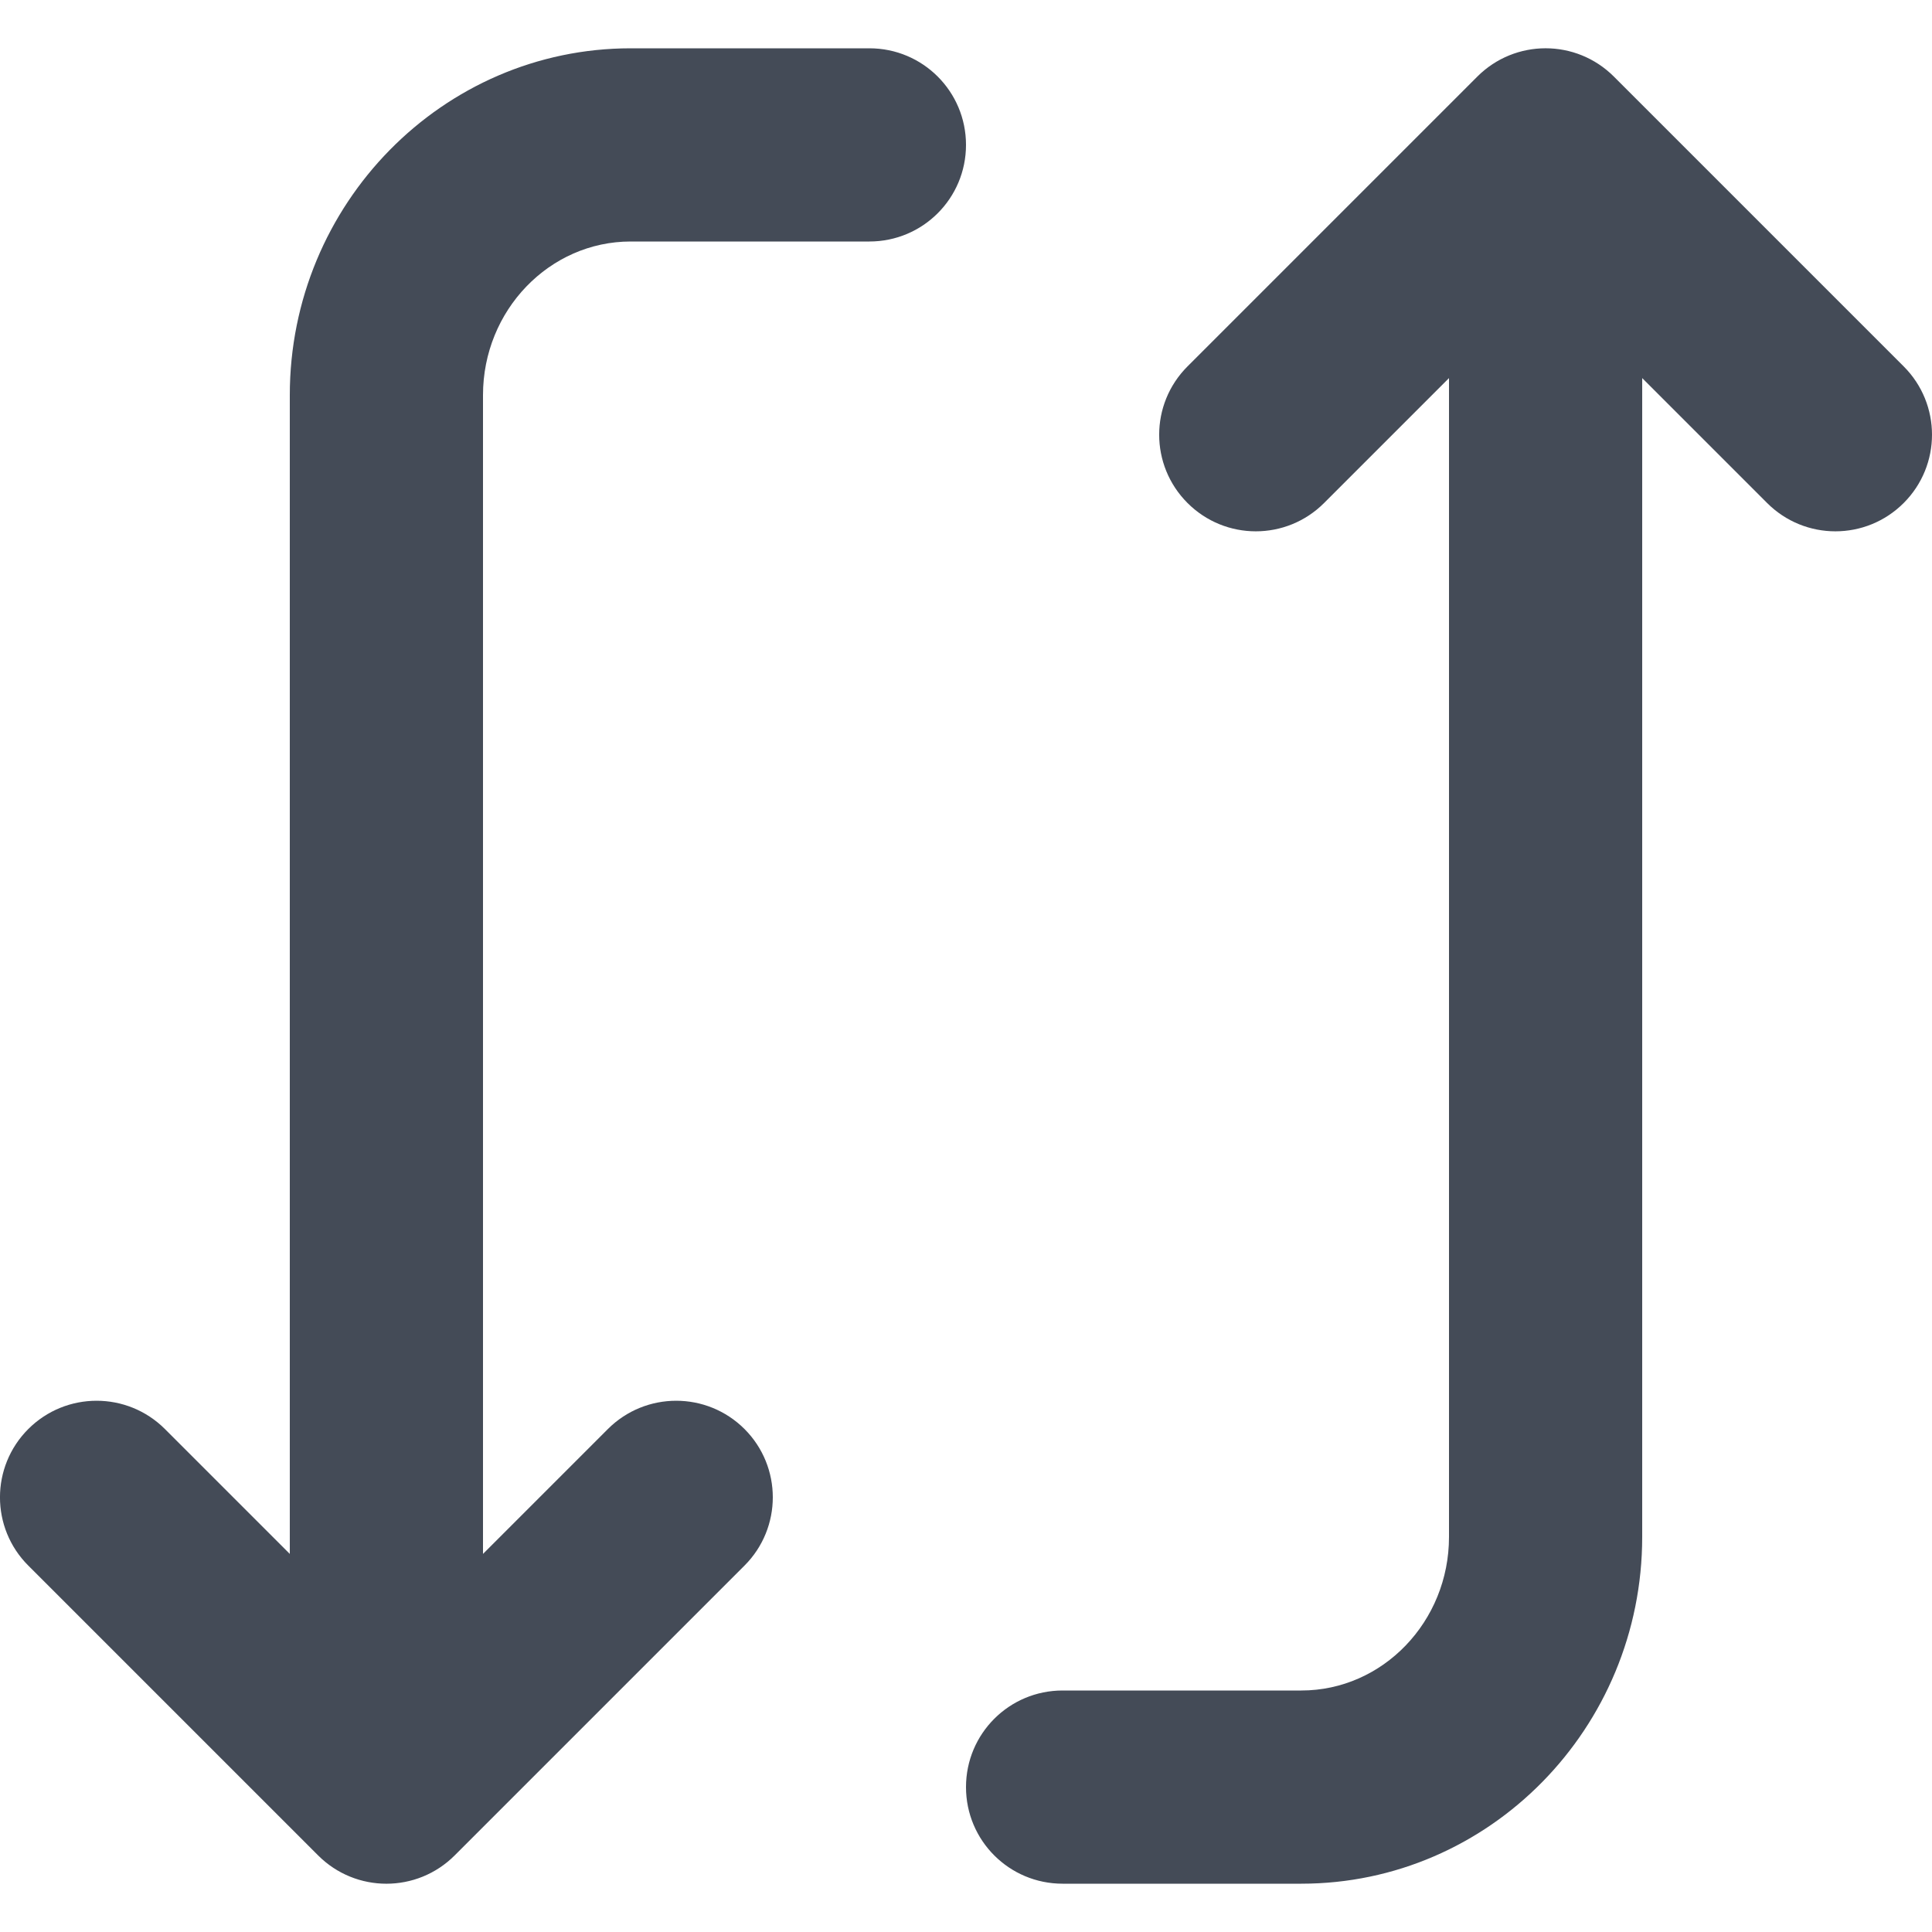
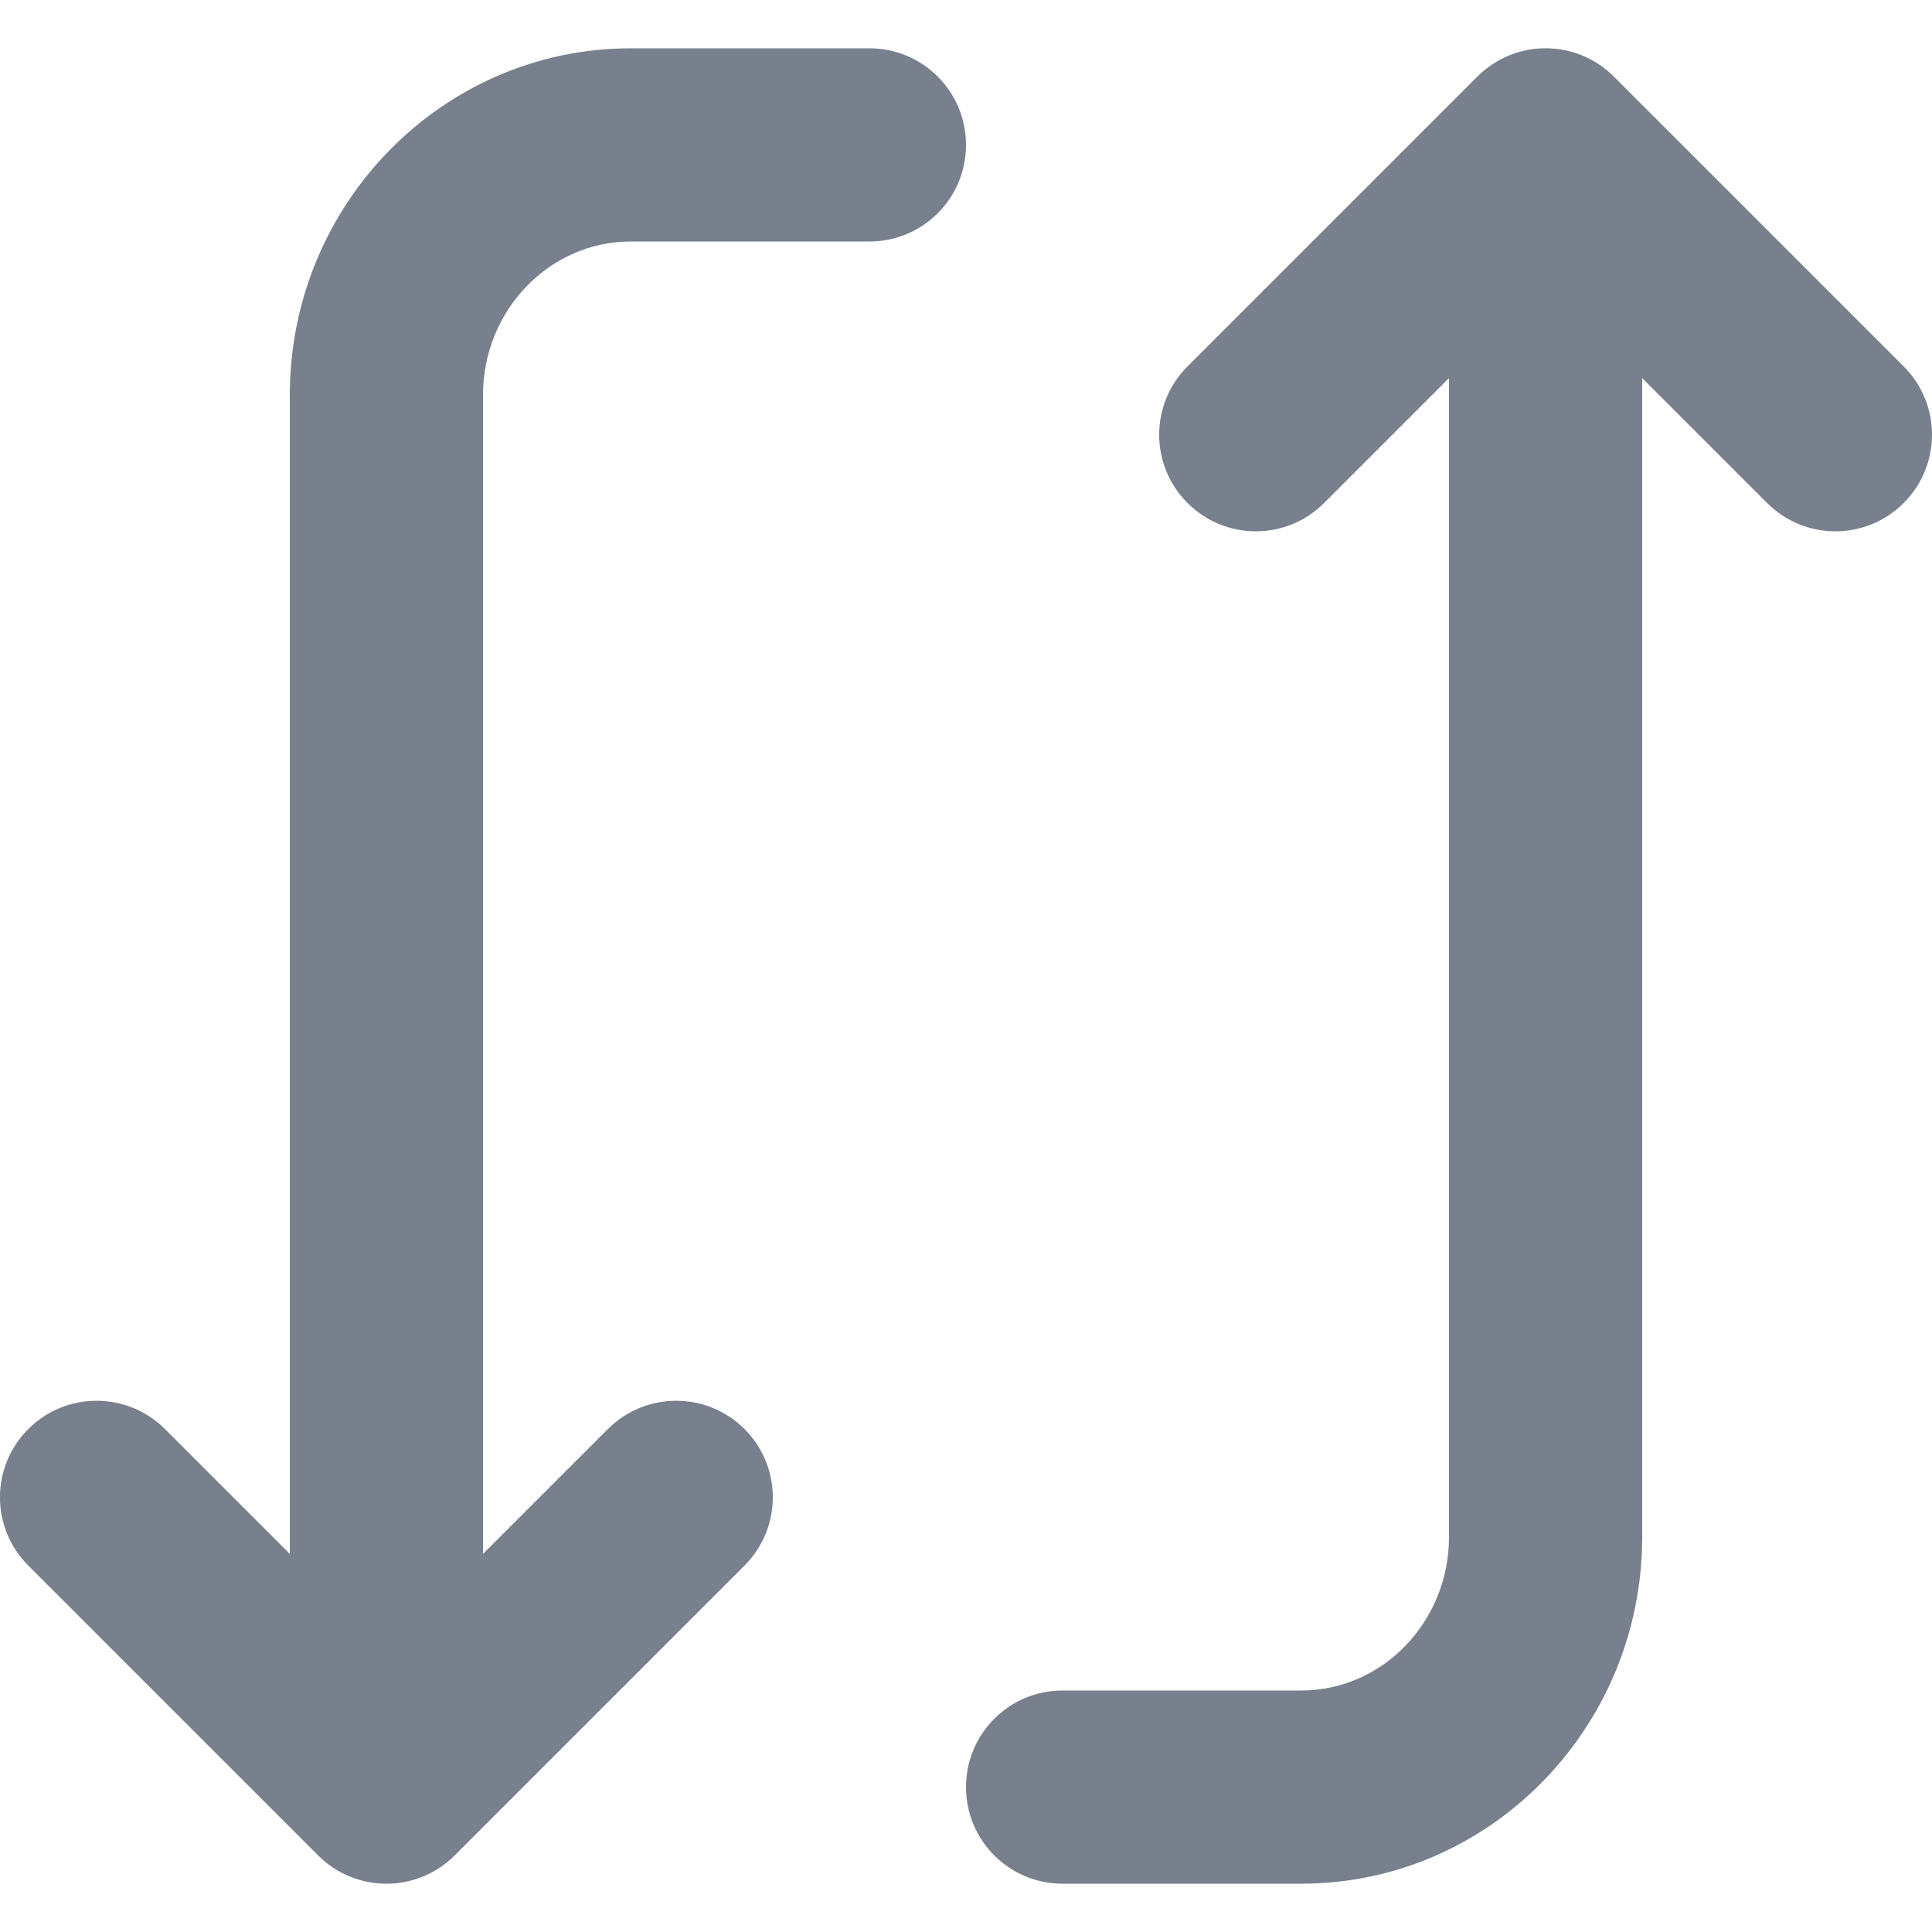
<svg xmlns="http://www.w3.org/2000/svg" width="20" height="20" viewBox="0 0 20 20" fill="none">
-   <path fill-rule="evenodd" clip-rule="evenodd" d="M12.293 5.207C11.902 4.816 11.902 4.184 12.293 3.793L15.293 0.793C15.684 0.402 16.316 0.402 16.707 0.793L19.707 3.793C19.902 3.988 20 4.244 20 4.5C20 4.756 19.902 5.012 19.707 5.207C19.316 5.598 18.684 5.598 18.293 5.207L17 3.914V15.91C17 17.89 15.417 19.5 13.471 19.5H11C10.447 19.5 10 19.053 10 18.5C10 17.947 10.447 17.5 11 17.5H13.471C14.314 17.5 15 16.787 15 15.91V3.914L13.707 5.207C13.316 5.598 12.684 5.598 12.293 5.207ZM3 16.086V4.09C3 2.111 4.583 0.5 6.529 0.5H9C9.553 0.5 10 0.947 10 1.5C10 2.053 9.553 2.5 9 2.5H6.529C5.687 2.5 5 3.213 5 4.09V16.086L6.293 14.793C6.684 14.403 7.316 14.403 7.707 14.793C7.902 14.988 8 15.244 8 15.5C8 15.756 7.902 16.012 7.707 16.207L4.707 19.207C4.316 19.598 3.684 19.598 3.293 19.207L0.293 16.207C-0.098 15.817 -0.098 15.184 0.293 14.793C0.684 14.403 1.316 14.403 1.707 14.793L3 16.086Z" fill="#444B57" />
+   <path fill-rule="evenodd" clip-rule="evenodd" d="M12.293 5.207C11.902 4.816 11.902 4.184 12.293 3.793L15.293 0.793C15.684 0.402 16.316 0.402 16.707 0.793L19.707 3.793C19.902 3.988 20 4.244 20 4.5C20 4.756 19.902 5.012 19.707 5.207C19.316 5.598 18.684 5.598 18.293 5.207L17 3.914V15.91C17 17.89 15.417 19.5 13.471 19.5H11C10.447 19.5 10 19.053 10 18.5C10 17.947 10.447 17.5 11 17.5H13.471C14.314 17.5 15 16.787 15 15.91V3.914L13.707 5.207C13.316 5.598 12.684 5.598 12.293 5.207ZM3 16.086V4.09C3 2.111 4.583 0.5 6.529 0.5H9C9.553 0.5 10 0.947 10 1.5C10 2.053 9.553 2.5 9 2.5H6.529C5.687 2.5 5 3.213 5 4.09V16.086L6.293 14.793C6.684 14.403 7.316 14.403 7.707 14.793C7.902 14.988 8 15.244 8 15.5C8 15.756 7.902 16.012 7.707 16.207L4.707 19.207C4.316 19.598 3.684 19.598 3.293 19.207L0.293 16.207C-0.098 15.817 -0.098 15.184 0.293 14.793C0.684 14.403 1.316 14.403 1.707 14.793L3 16.086Z" fill="#78808D" />
</svg>
